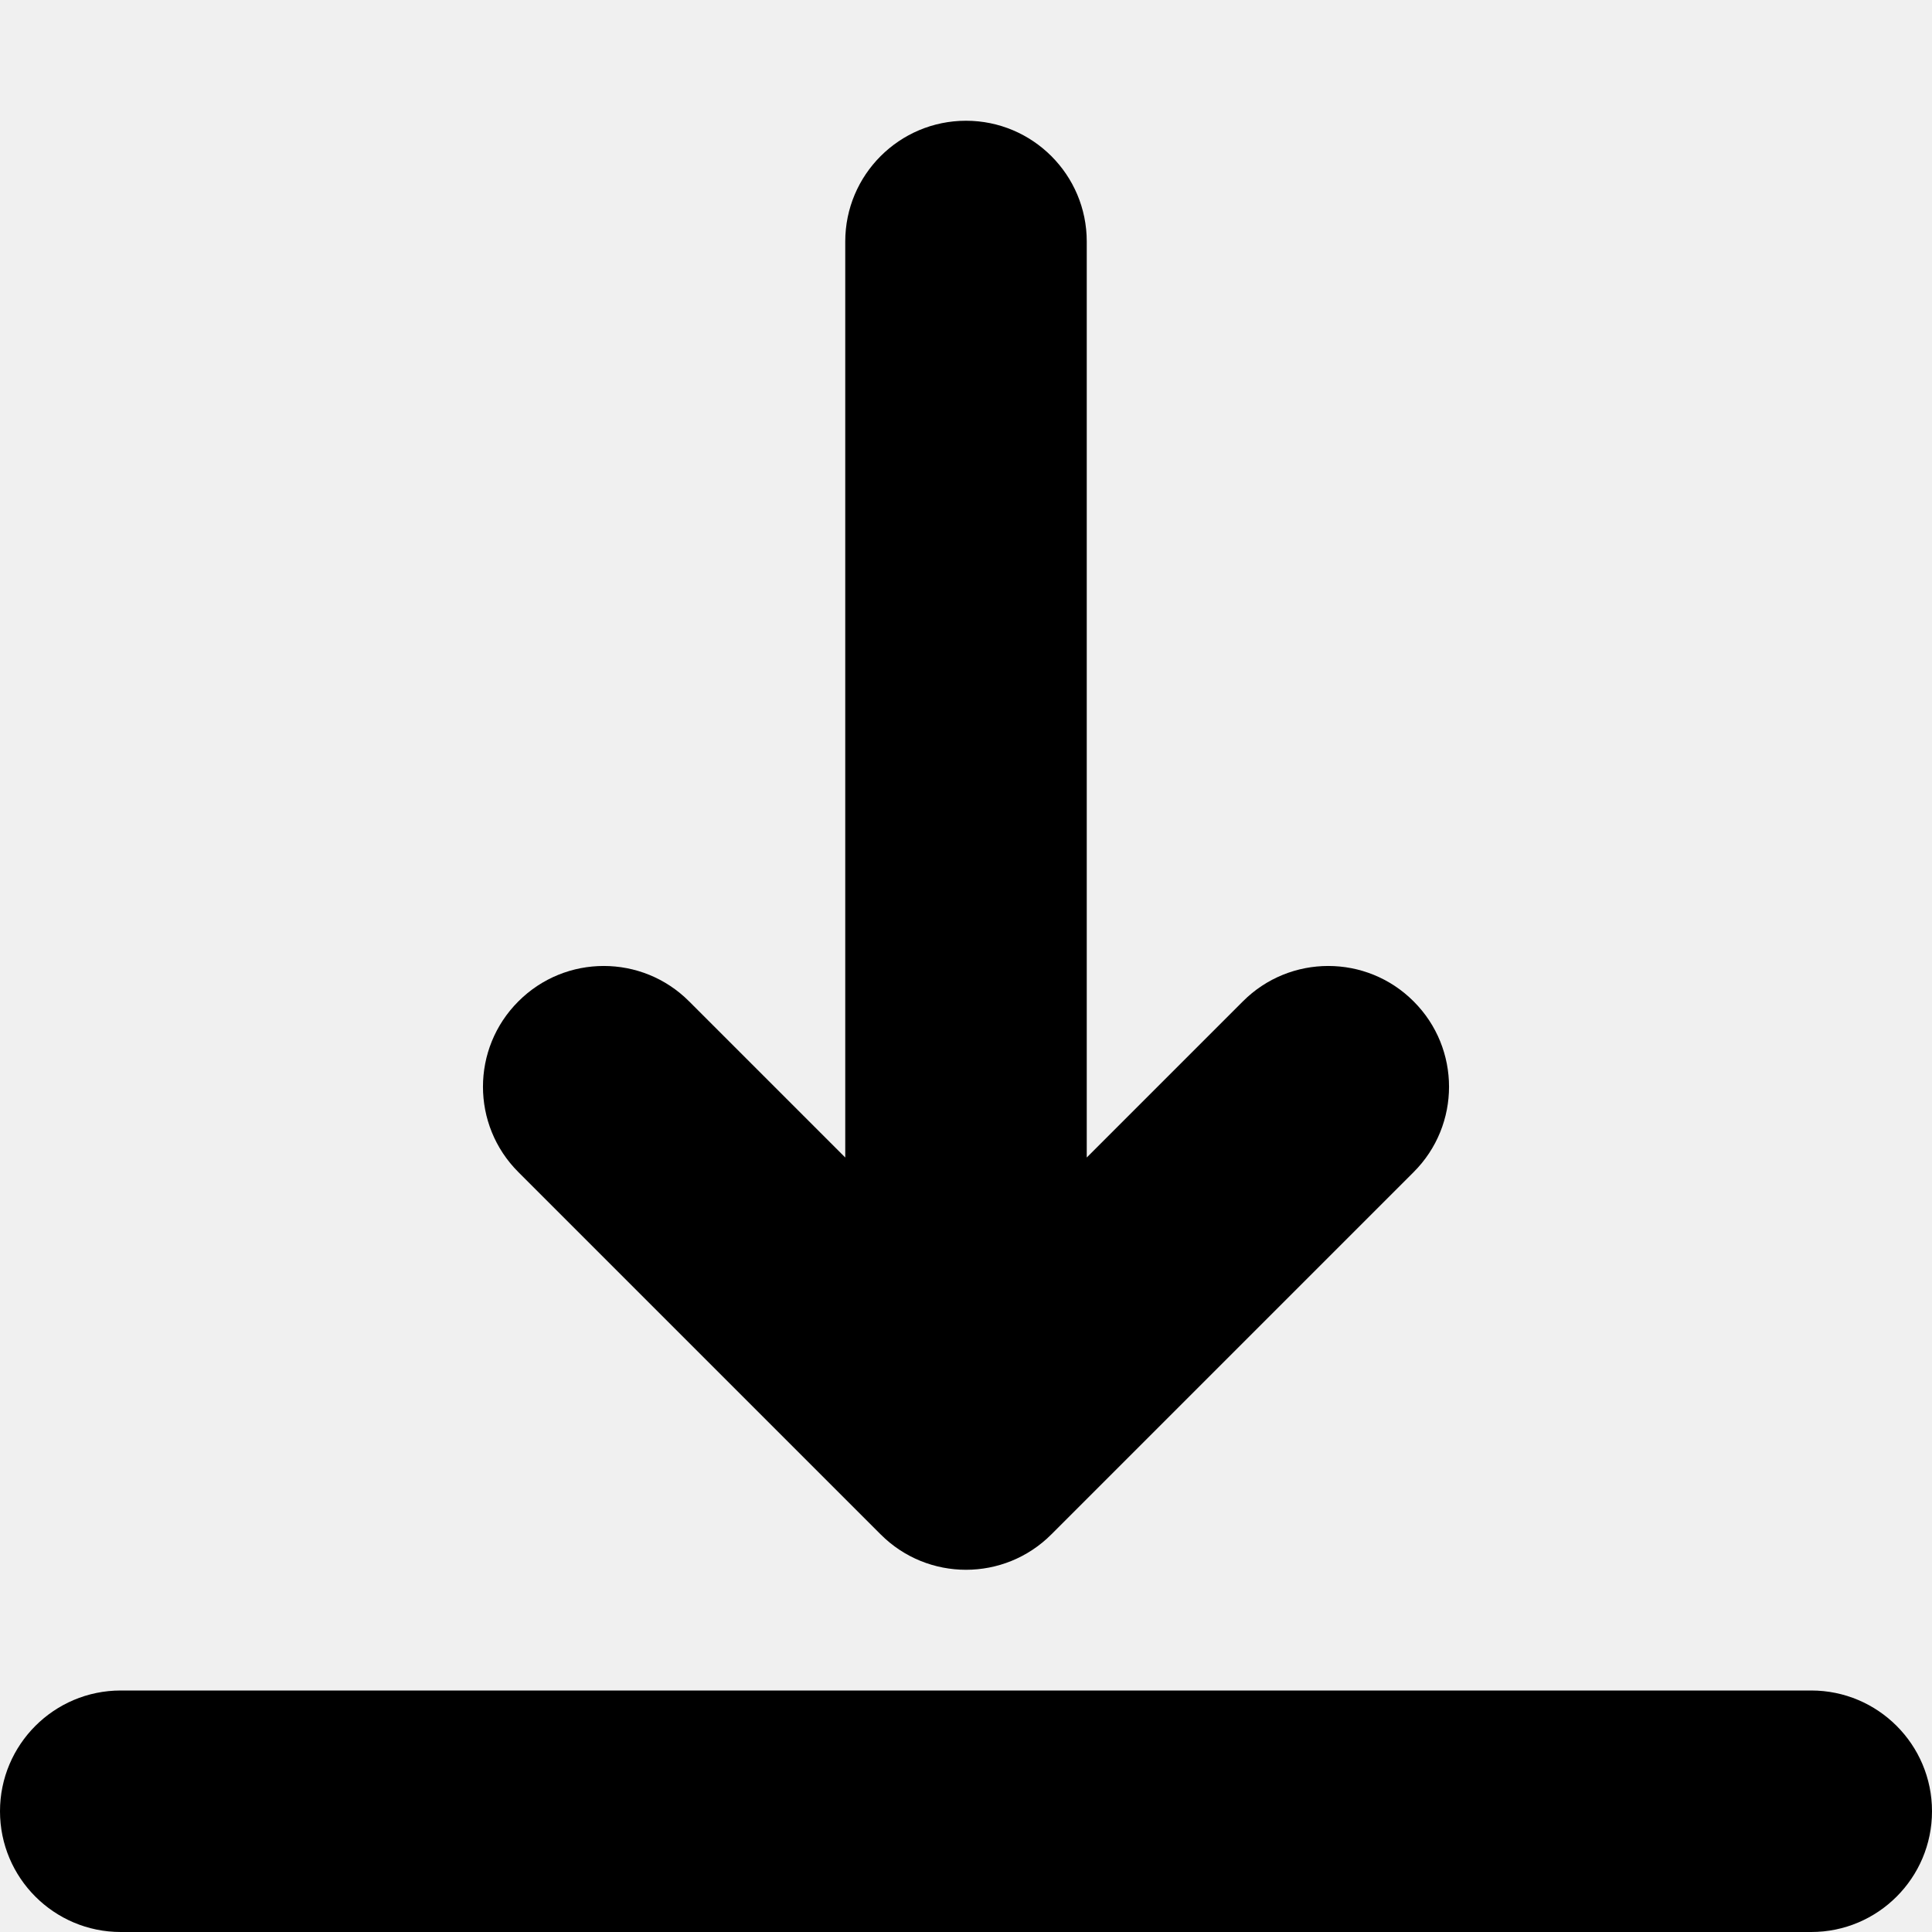
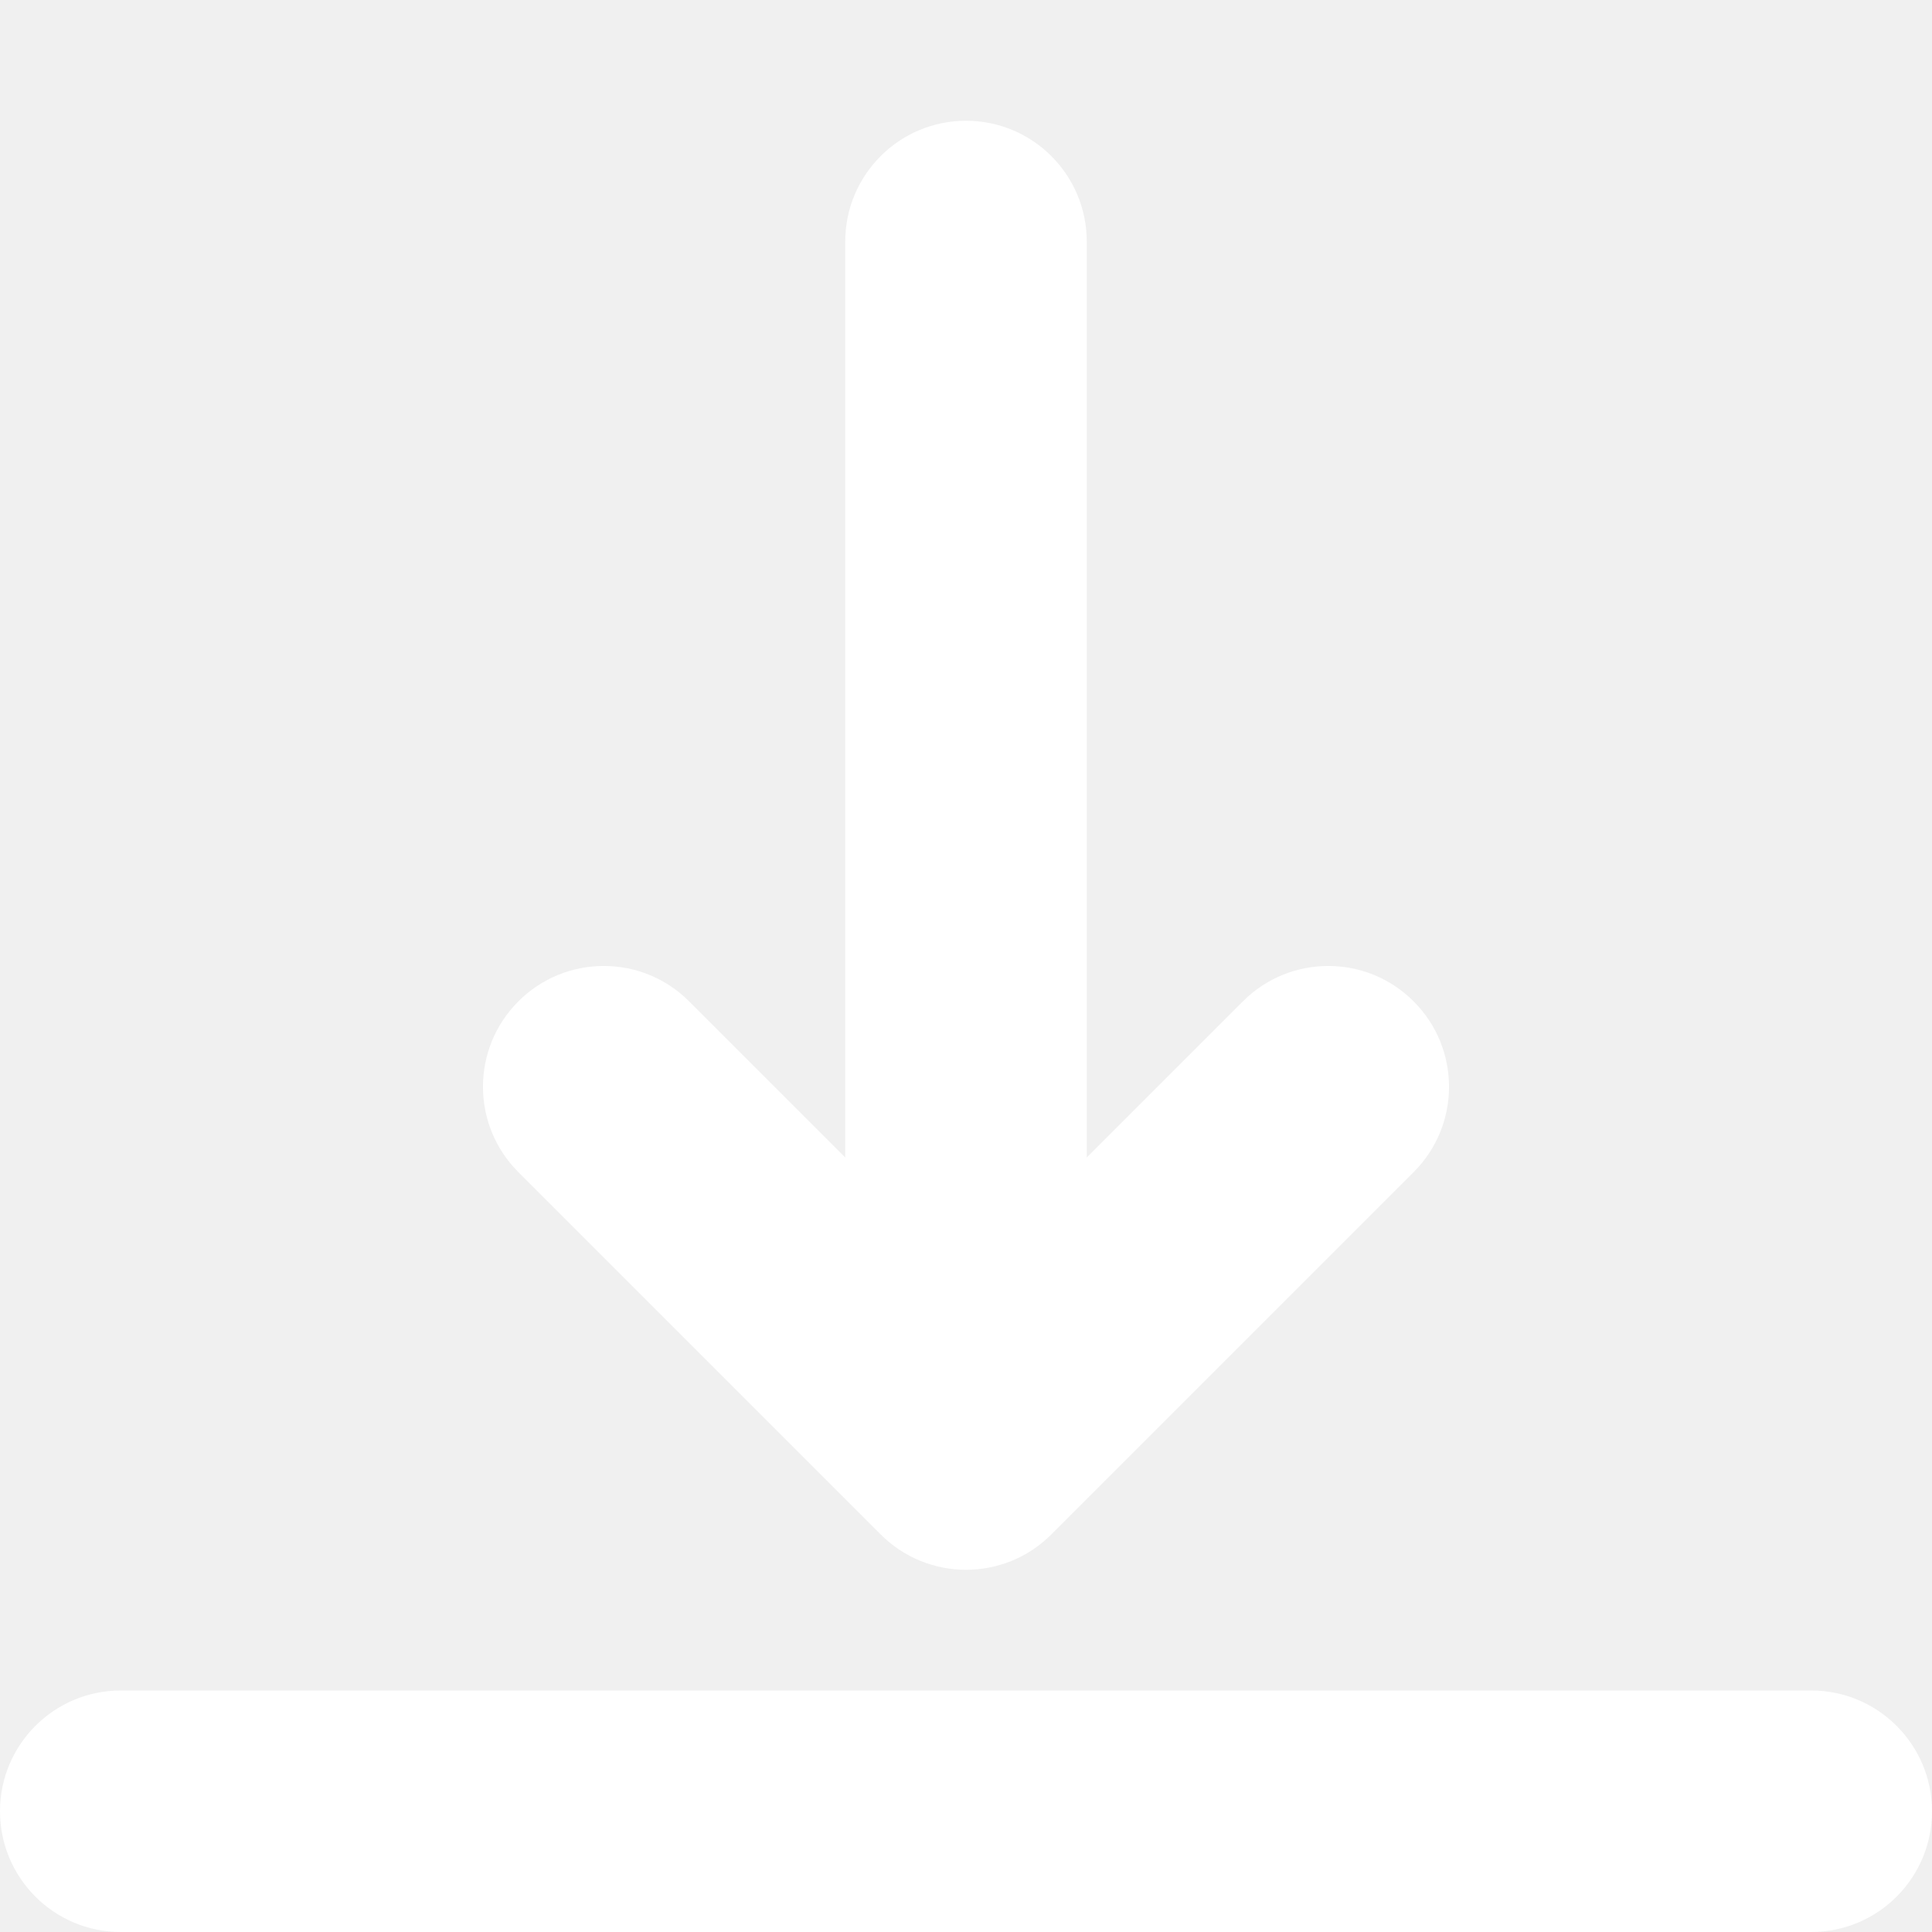
<svg xmlns="http://www.w3.org/2000/svg" width="16" height="16" viewBox="0 0 16 16">
-   <path fill-rule="evenodd" d="M231,103.414 L229.707,104.707 C229.317,105.098 228.683,105.098 228.293,104.707 C227.902,104.317 227.902,103.683 228.293,103.293 L231.293,100.293 C231.683,99.902 232.317,99.902 232.707,100.293 L235.707,103.293 C236.098,103.683 236.098,104.317 235.707,104.707 C235.317,105.098 234.683,105.098 234.293,104.707 L233,103.414 L233,111 C233,111.552 232.552,112 232,112 C231.448,112 231,111.552 231,111 L231,103.414 Z M225,99 L239,99 C239.552,99 240,98.552 240,98 C240,97.448 239.552,97 239,97 L225,97 C224.448,97 224,97.448 224,98 C224,98.552 224.448,99 225,99 Z" transform="matrix(1 0 0 -1 -224 113)" />
+   <path fill="#FFFFFF" fill-rule="evenodd" d="M231,103.414 L229.707,104.707 C229.317,105.098 228.683,105.098 228.293,104.707 C227.902,104.317 227.902,103.683 228.293,103.293 L231.293,100.293 C231.683,99.902 232.317,99.902 232.707,100.293 L235.707,103.293 C236.098,103.683 236.098,104.317 235.707,104.707 C235.317,105.098 234.683,105.098 234.293,104.707 L233,103.414 L233,111 C233,111.552 232.552,112 232,112 C231.448,112 231,111.552 231,111 L231,103.414 Z M225,99 L239,99 C239.552,99 240,98.552 240,98 C240,97.448 239.552,97 239,97 L225,97 C224.448,97 224,97.448 224,98 C224,98.552 224.448,99 225,99 Z" transform="matrix(1 0 0 -1 -224 113)" />
</svg>
